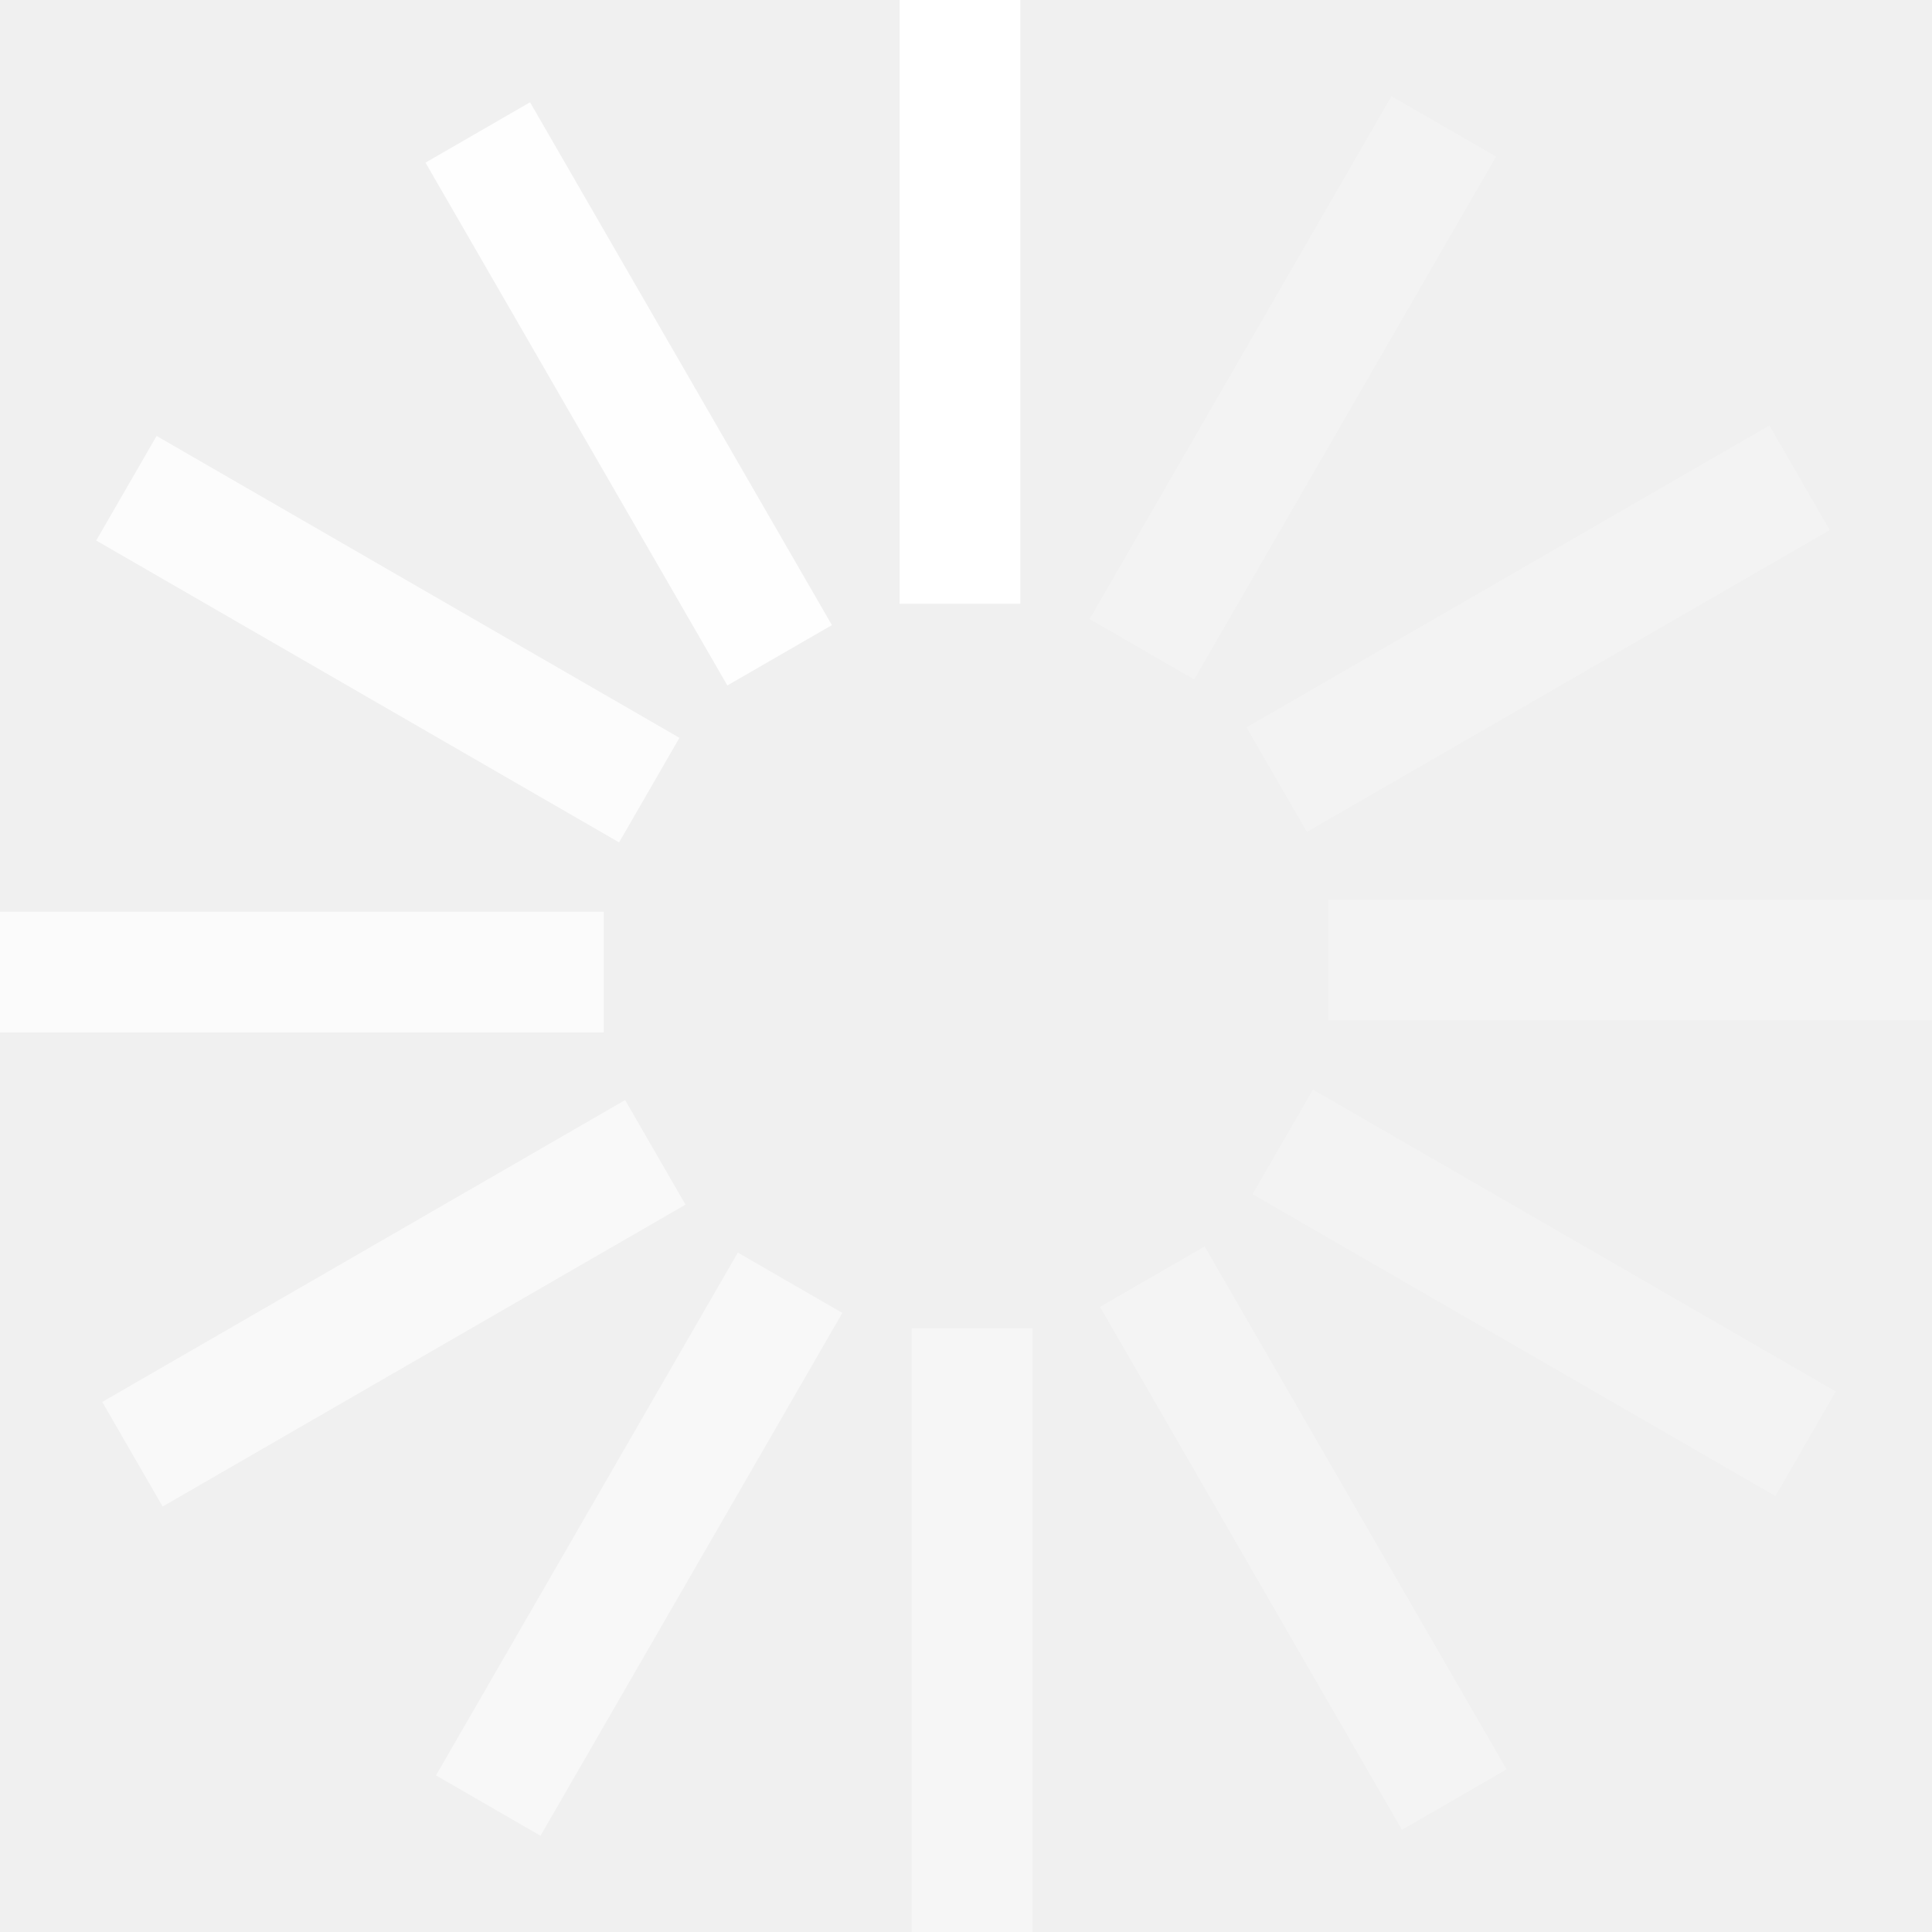
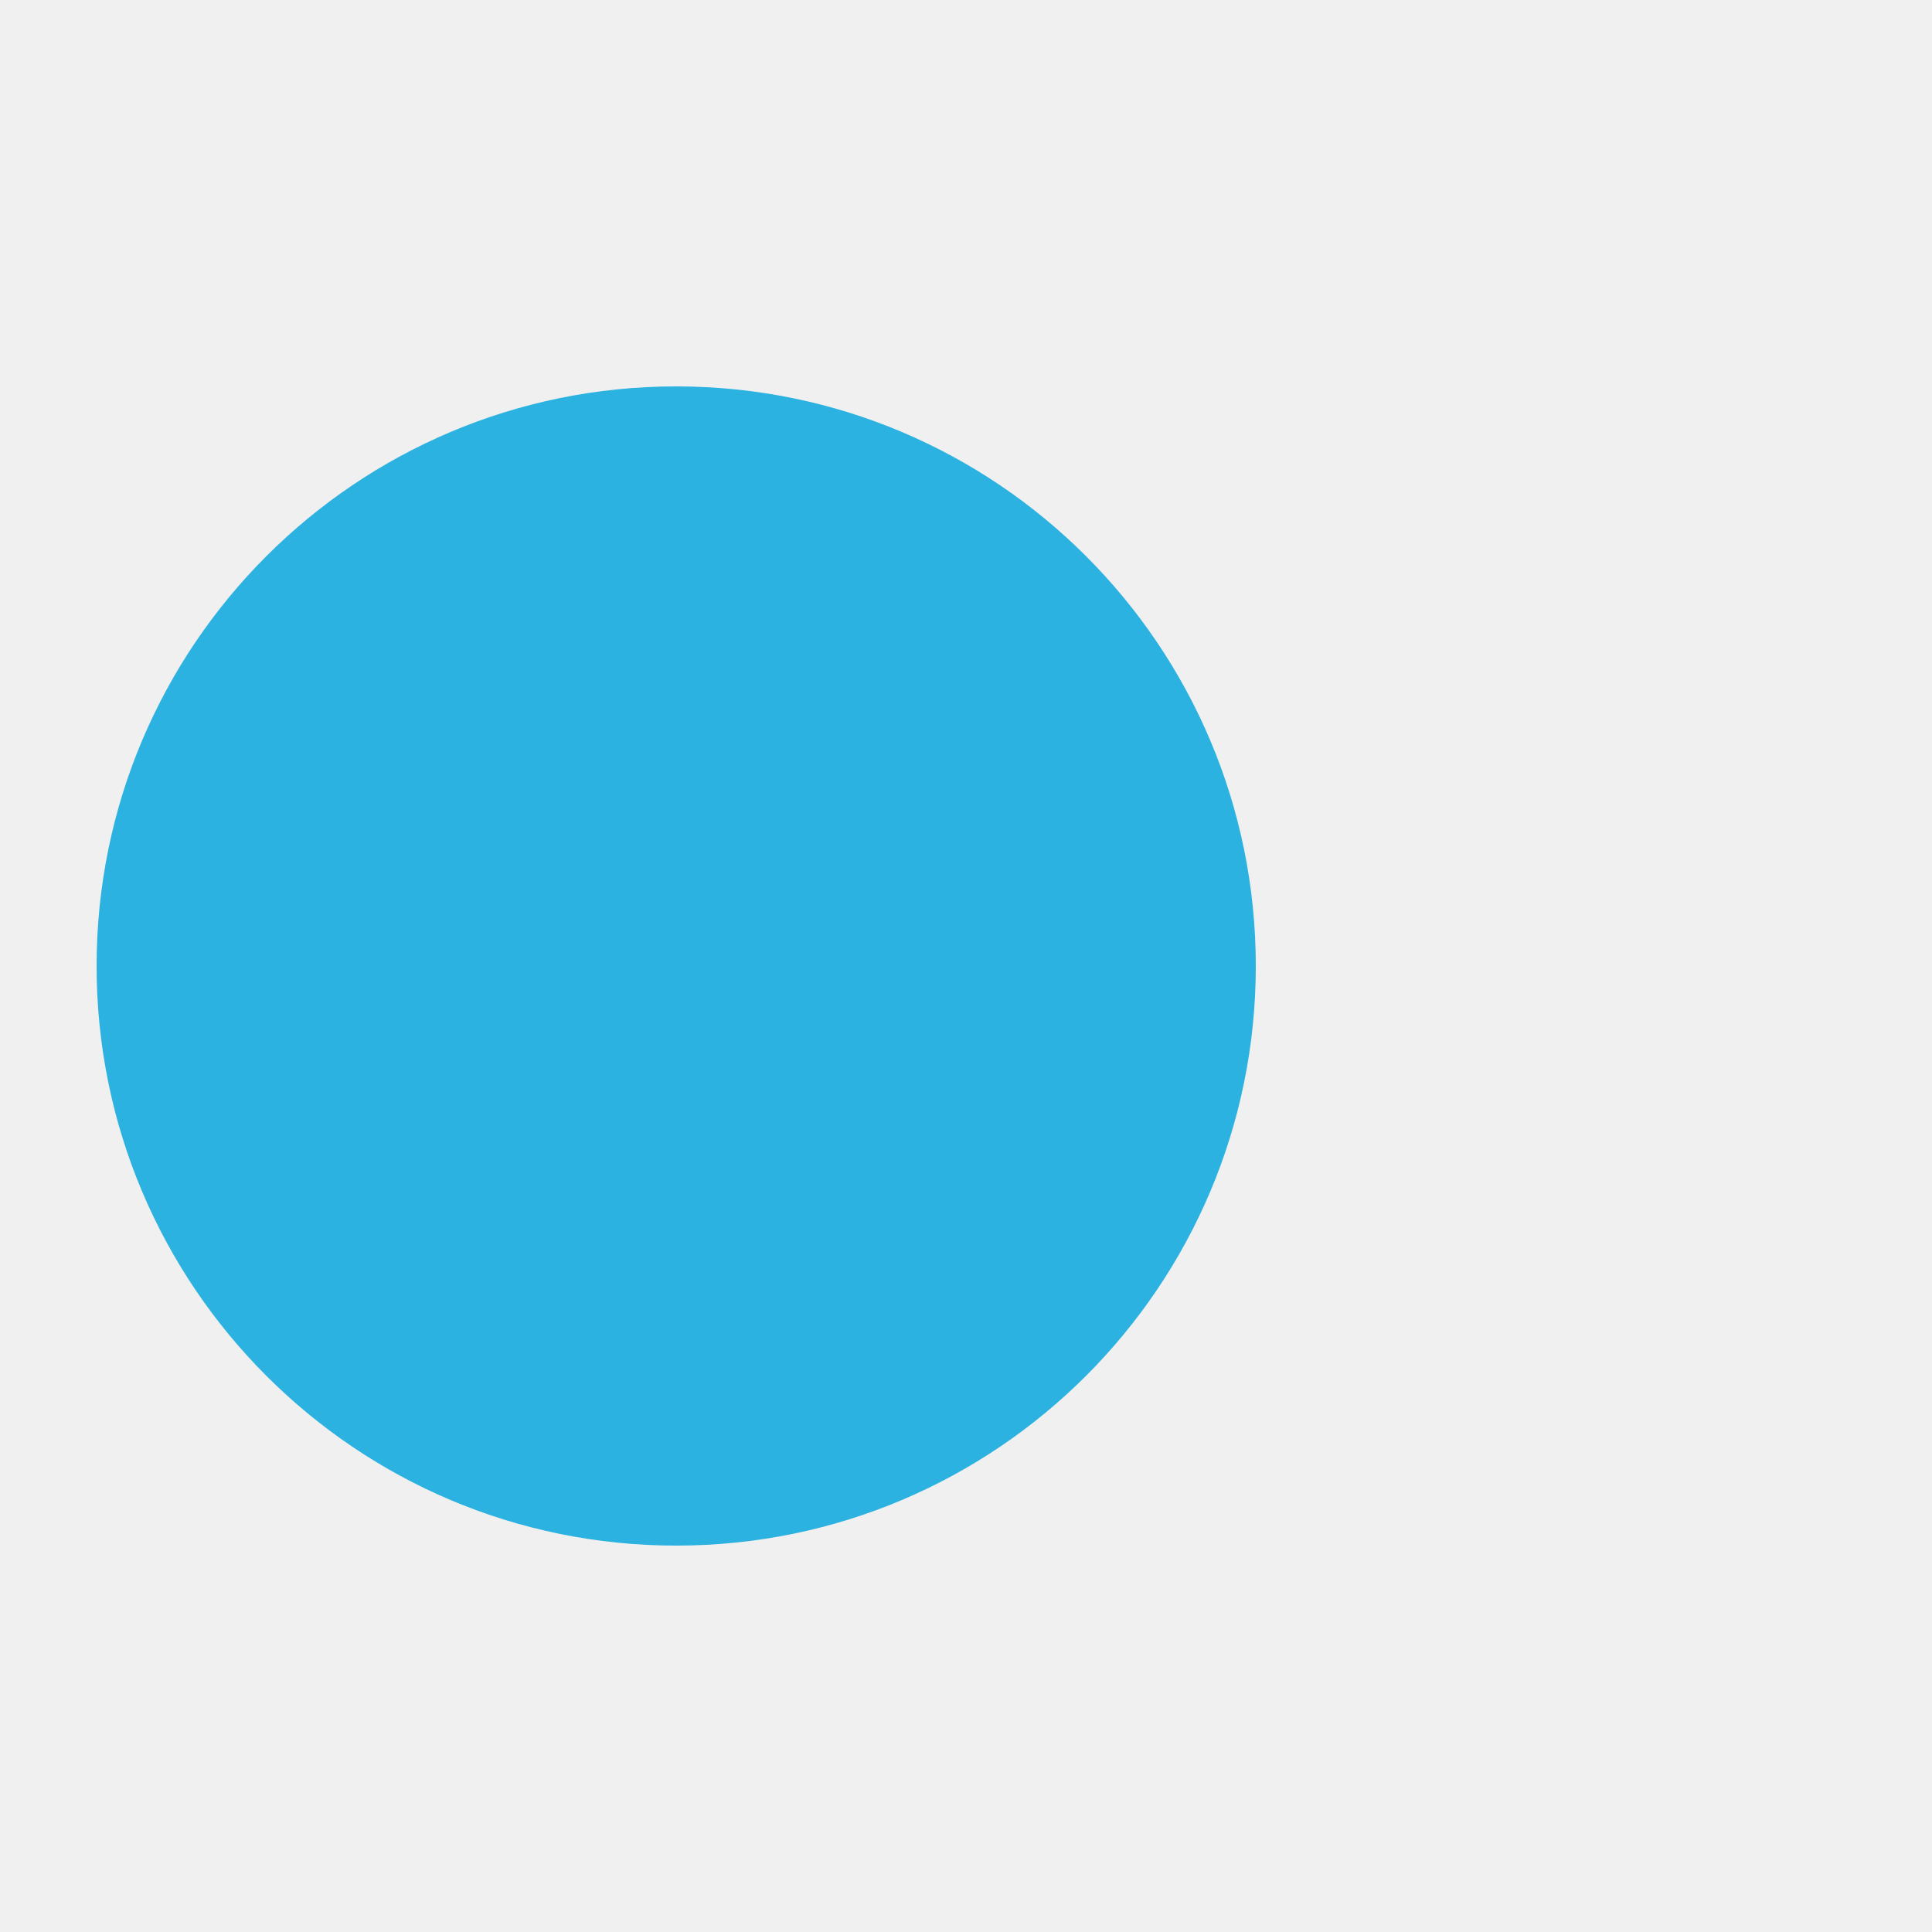
- <svg xmlns="http://www.w3.org/2000/svg" version="1.0" width="80px" height="80px" viewBox="0 0 128 128" xml:space="preserve">
-   <g>
-     <path d="M59.6 0h8v40h-8V0z" fill="#ffffff" fill-opacity="1" />
-     <path d="M59.6 0h8v40h-8V0z" fill="#ffffff" fill-opacity="0.2" transform="rotate(30 64 64)" />
-     <path d="M59.6 0h8v40h-8V0z" fill="#ffffff" fill-opacity="0.2" transform="rotate(60 64 64)" />
-     <path d="M59.6 0h8v40h-8V0z" fill="#ffffff" fill-opacity="0.2" transform="rotate(90 64 64)" />
-     <path d="M59.6 0h8v40h-8V0z" fill="#ffffff" fill-opacity="0.2" transform="rotate(120 64 64)" />
-     <path d="M59.6 0h8v40h-8V0z" fill="#ffffff" fill-opacity="0.3" transform="rotate(150 64 64)" />
-     <path d="M59.6 0h8v40h-8V0z" fill="#ffffff" fill-opacity="0.4" transform="rotate(180 64 64)" />
-     <path d="M59.6 0h8v40h-8V0z" fill="#ffffff" fill-opacity="0.5" transform="rotate(210 64 64)" />
-     <path d="M59.6 0h8v40h-8V0z" fill="#ffffff" fill-opacity="0.6" transform="rotate(240 64 64)" />
-     <path d="M59.6 0h8v40h-8V0z" fill="#ffffff" fill-opacity="0.7" transform="rotate(270 64 64)" />
-     <path d="M59.6 0h8v40h-8V0z" fill="#ffffff" fill-opacity="0.8" transform="rotate(300 64 64)" />
-     <path d="M59.6 0h8v40h-8V0z" fill="#ffffff" fill-opacity="0.9" transform="rotate(330 64 64)" />
-     <animateTransform attributeName="transform" type="rotate" values="0 64 64;30 64 64;60 64 64;90 64 64;120 64 64;150 64 64;180 64 64;210 64 64;240 64 64;270 64 64;300 64 64;330 64 64" calcMode="discrete" dur="1080ms" repeatCount="indefinite" />
+ <svg xmlns="http://www.w3.org/2000/svg" width="200px" height="200px" viewBox="0 0 100 100" preserveAspectRatio="xMidYMid" class="lds-pacman" style="background-image: none; background-position: initial initial; background-repeat: initial initial;">
+   <g ng-attr-style="display:{{config.showBean}}" style="display:block">
+     <circle cx="60" cy="50" r="4" ng-attr-fill="{{config.c2}}" fill="#edef3a">
+       <animate attributeName="cx" calcMode="linear" values="95;35" keyTimes="0;1" dur="1.2" begin="-0.804s" repeatCount="indefinite" />
+       <animate attributeName="fill-opacity" calcMode="linear" values="0;1;1" keyTimes="0;0.2;1" dur="1.2" begin="-0.804s" repeatCount="indefinite" />
+     </circle>
+     <circle cx="60" cy="50" r="4" ng-attr-fill="{{config.c2}}" fill="#edef3a">
+       <animate attributeName="cx" calcMode="linear" values="95;35" keyTimes="0;1" dur="1.2" begin="-0.396s" repeatCount="indefinite" />
+       <animate attributeName="fill-opacity" calcMode="linear" values="0;1;1" keyTimes="0;0.2;1" dur="1.2" begin="-0.396s" repeatCount="indefinite" />
+     </circle>
+     <circle cx="60" cy="50" r="4" ng-attr-fill="{{config.c2}}" fill="#edef3a">
+       <animate attributeName="cx" calcMode="linear" values="95;35" keyTimes="0;1" dur="1.2" begin="0s" repeatCount="indefinite" />
+       <animate attributeName="fill-opacity" calcMode="linear" values="0;1;1" keyTimes="0;0.2;1" dur="1.2" begin="0s" repeatCount="indefinite" />
+     </circle>
+   </g>
+   <g ng-attr-transform="translate({{config.showBeanOffset}} 0)" transform="translate(-15 0)">
+     <path d="M50 50L20 50A30 30 0 0 0 80 50Z" ng-attr-fill="{{config.c1}}" fill="#2cb2e0">
+       <animateTransform attributeName="transform" type="rotate" calcMode="linear" values="0 50 50;45 50 50;0 50 50" keyTimes="0;0.5;1" dur="1.2s" begin="0s" repeatCount="indefinite" />
+     </path>
+     <path d="M50 50L20 50A30 30 0 0 1 80 50Z" ng-attr-fill="{{config.c1}}" fill="#2cb2e0">
+       <animateTransform attributeName="transform" type="rotate" calcMode="linear" values="0 50 50;-45 50 50;0 50 50" keyTimes="0;0.5;1" dur="1.2s" begin="0s" repeatCount="indefinite" />
+     </path>
  </g>
</svg>
